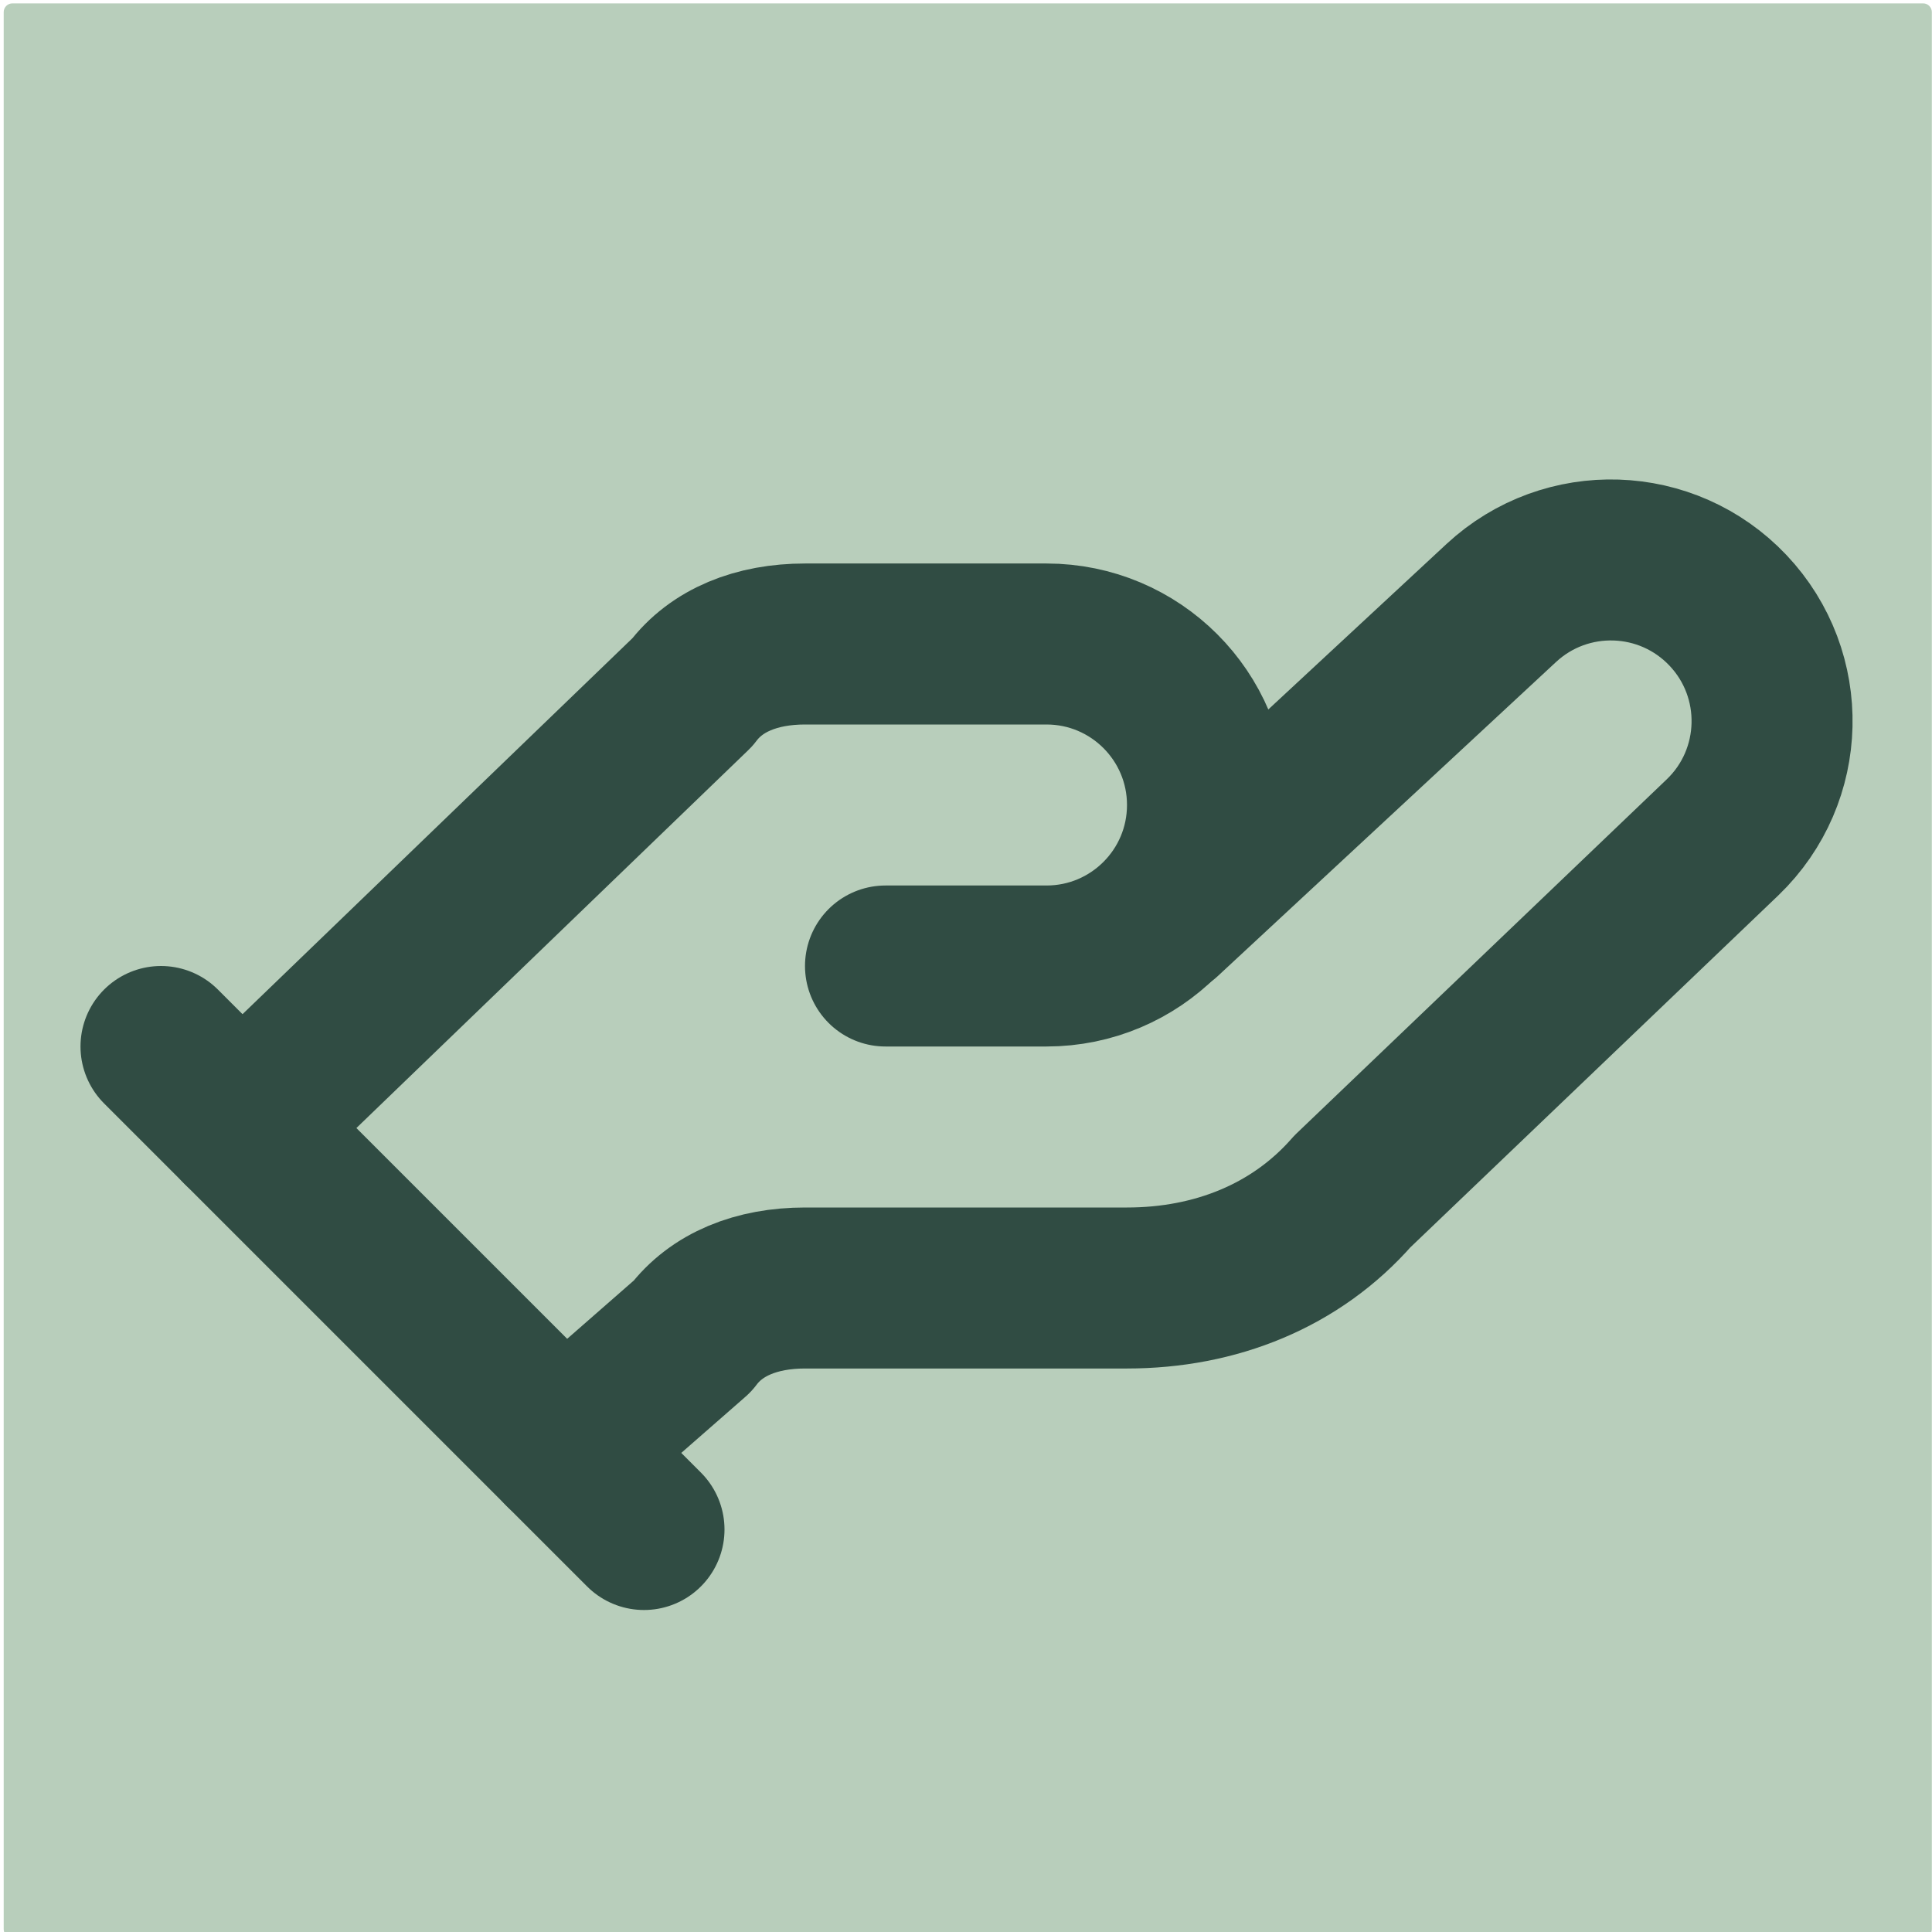
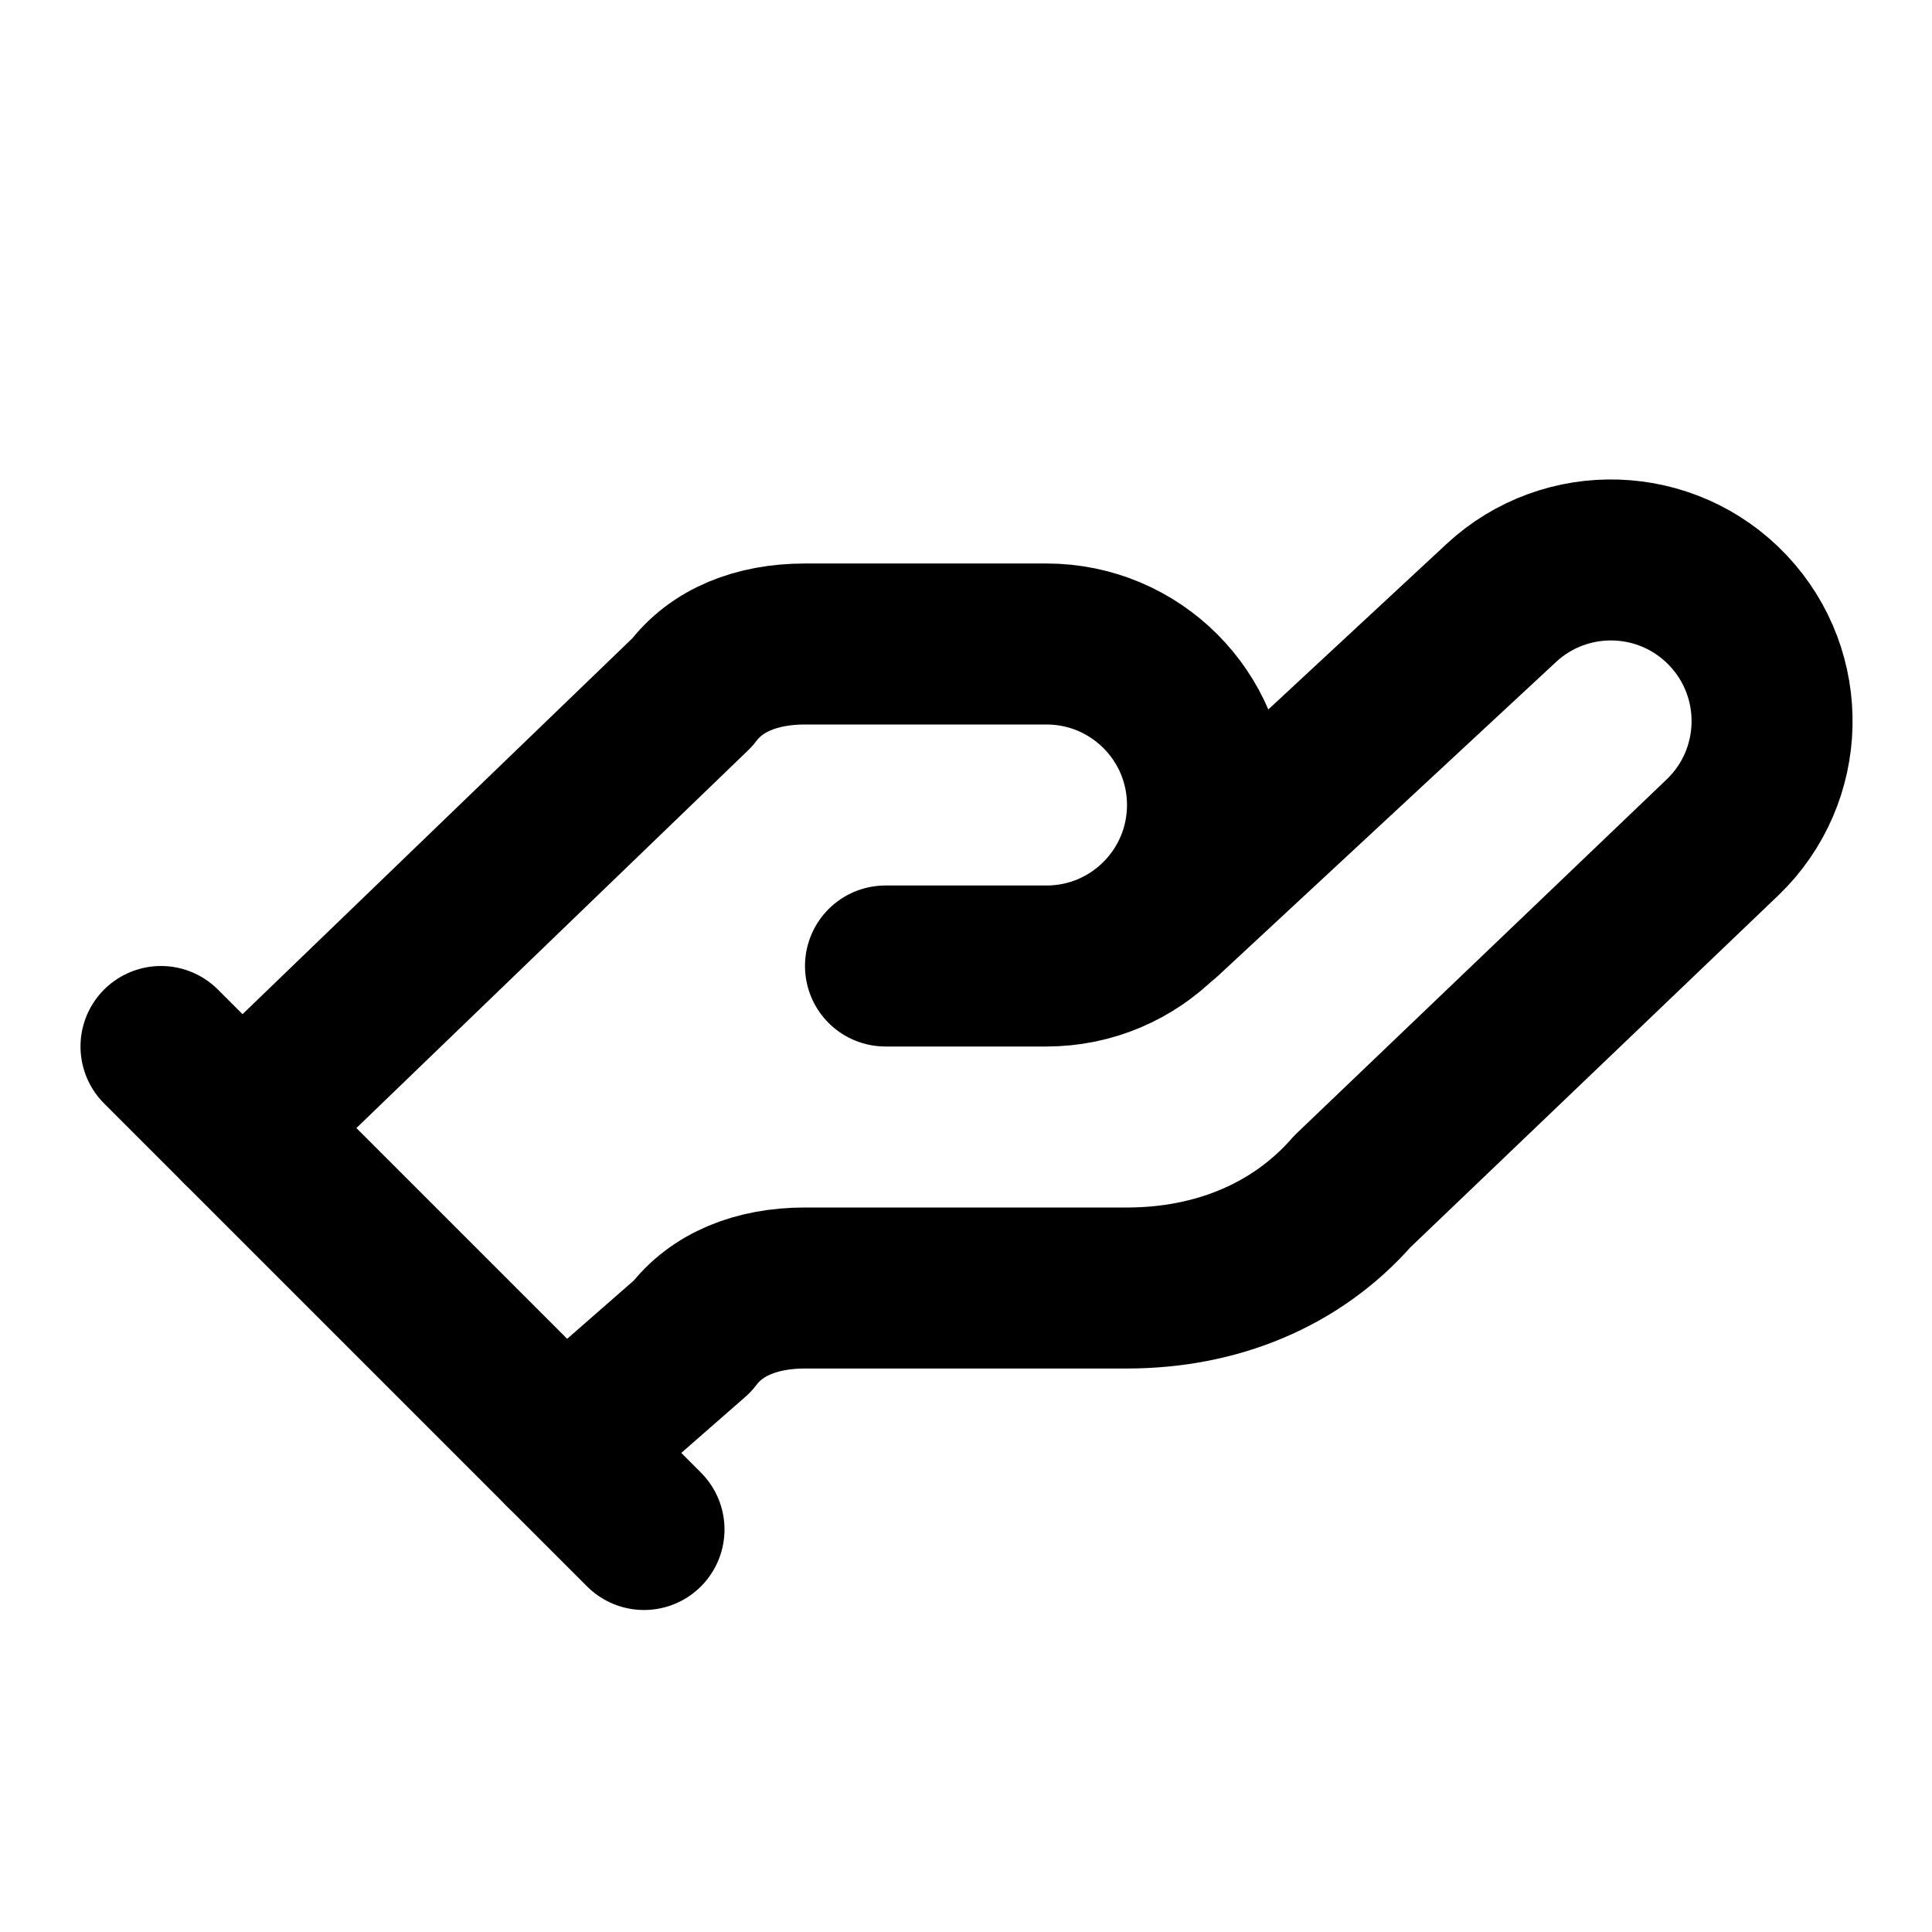
<svg xmlns="http://www.w3.org/2000/svg" width="24" height="24" viewBox="0 0 24 24" fill="none" stroke="currentColor" stroke-width="2" stroke-linecap="round" stroke-linejoin="round" class="lucide lucide-hand-helping-icon lucide-hand-helping" version="1.1" id="svg8">
-   <defs id="defs12" />
-   <rect style="fill:#b8cebb;fill-opacity:1;stroke-width:0;stroke-dasharray:none;paint-order:markers stroke fill" id="rect847" width="23.952" height="24.032" x="0.046" y="0.042" ry="0.108" />
-   <path d="m 11,12 h 2 A 2,2 0 1 0 13,8 H 10 C 9.4,8 8.9,8.2 8.6,8.6 L 3,14" id="path2" style="stroke:#304c43;stroke-opacity:1" />
-   <path d="M 7,18 8.6,16.6 C 8.9,16.2 9.4,16 10,16 h 4 c 1.1,0 2.1,-0.4 2.8,-1.2 l 4.6,-4.4 A 2.002,2.002 0 0 0 18.65,7.49 l -4.2,3.9" id="path4" style="fill:none;fill-opacity:1;stroke:#304c43;stroke-opacity:1" />
-   <path d="m 2,13 6,6" id="path6" style="display:inline;fill:#304c43;fill-opacity:1;stroke:#304c43;stroke-opacity:1" />
+   <defs id="defs12">
+     <linearGradient id="linearGradient2937">
+       <stop style="stop-color:#000000;stop-opacity:1;" offset="0" id="stop2935" />
+     </linearGradient>
+   </defs>
+   <rect style="fill:none;fill-opacity:1;stroke:none;stroke-opacity:1;paint-order:markers stroke fill" id="rect847" width="23.952" height="24.032" x="0.046" y="0.042" ry="0" />
+   <path d="m 11,12 h 2 A 2,2 0 1 0 13,8 H 10 C 9.4,8 8.9,8.2 8.6,8.6 L 3,14" id="path2" style="stroke:#000000;stroke-opacity:1" />
+   <path d="M 7,18 8.6,16.6 C 8.9,16.2 9.4,16 10,16 h 4 c 1.1,0 2.1,-0.4 2.8,-1.2 l 4.6,-4.4 A 2.002,2.002 0 0 0 18.65,7.49 l -4.2,3.9" id="path4" style="fill:none;fill-opacity:1;stroke:#000000;stroke-opacity:1" />
+   <path d="m 2,13 6,6" id="path6" style="display:inline;fill:#304c43;fill-opacity:1;stroke:#000000;stroke-opacity:1" />
</svg>
